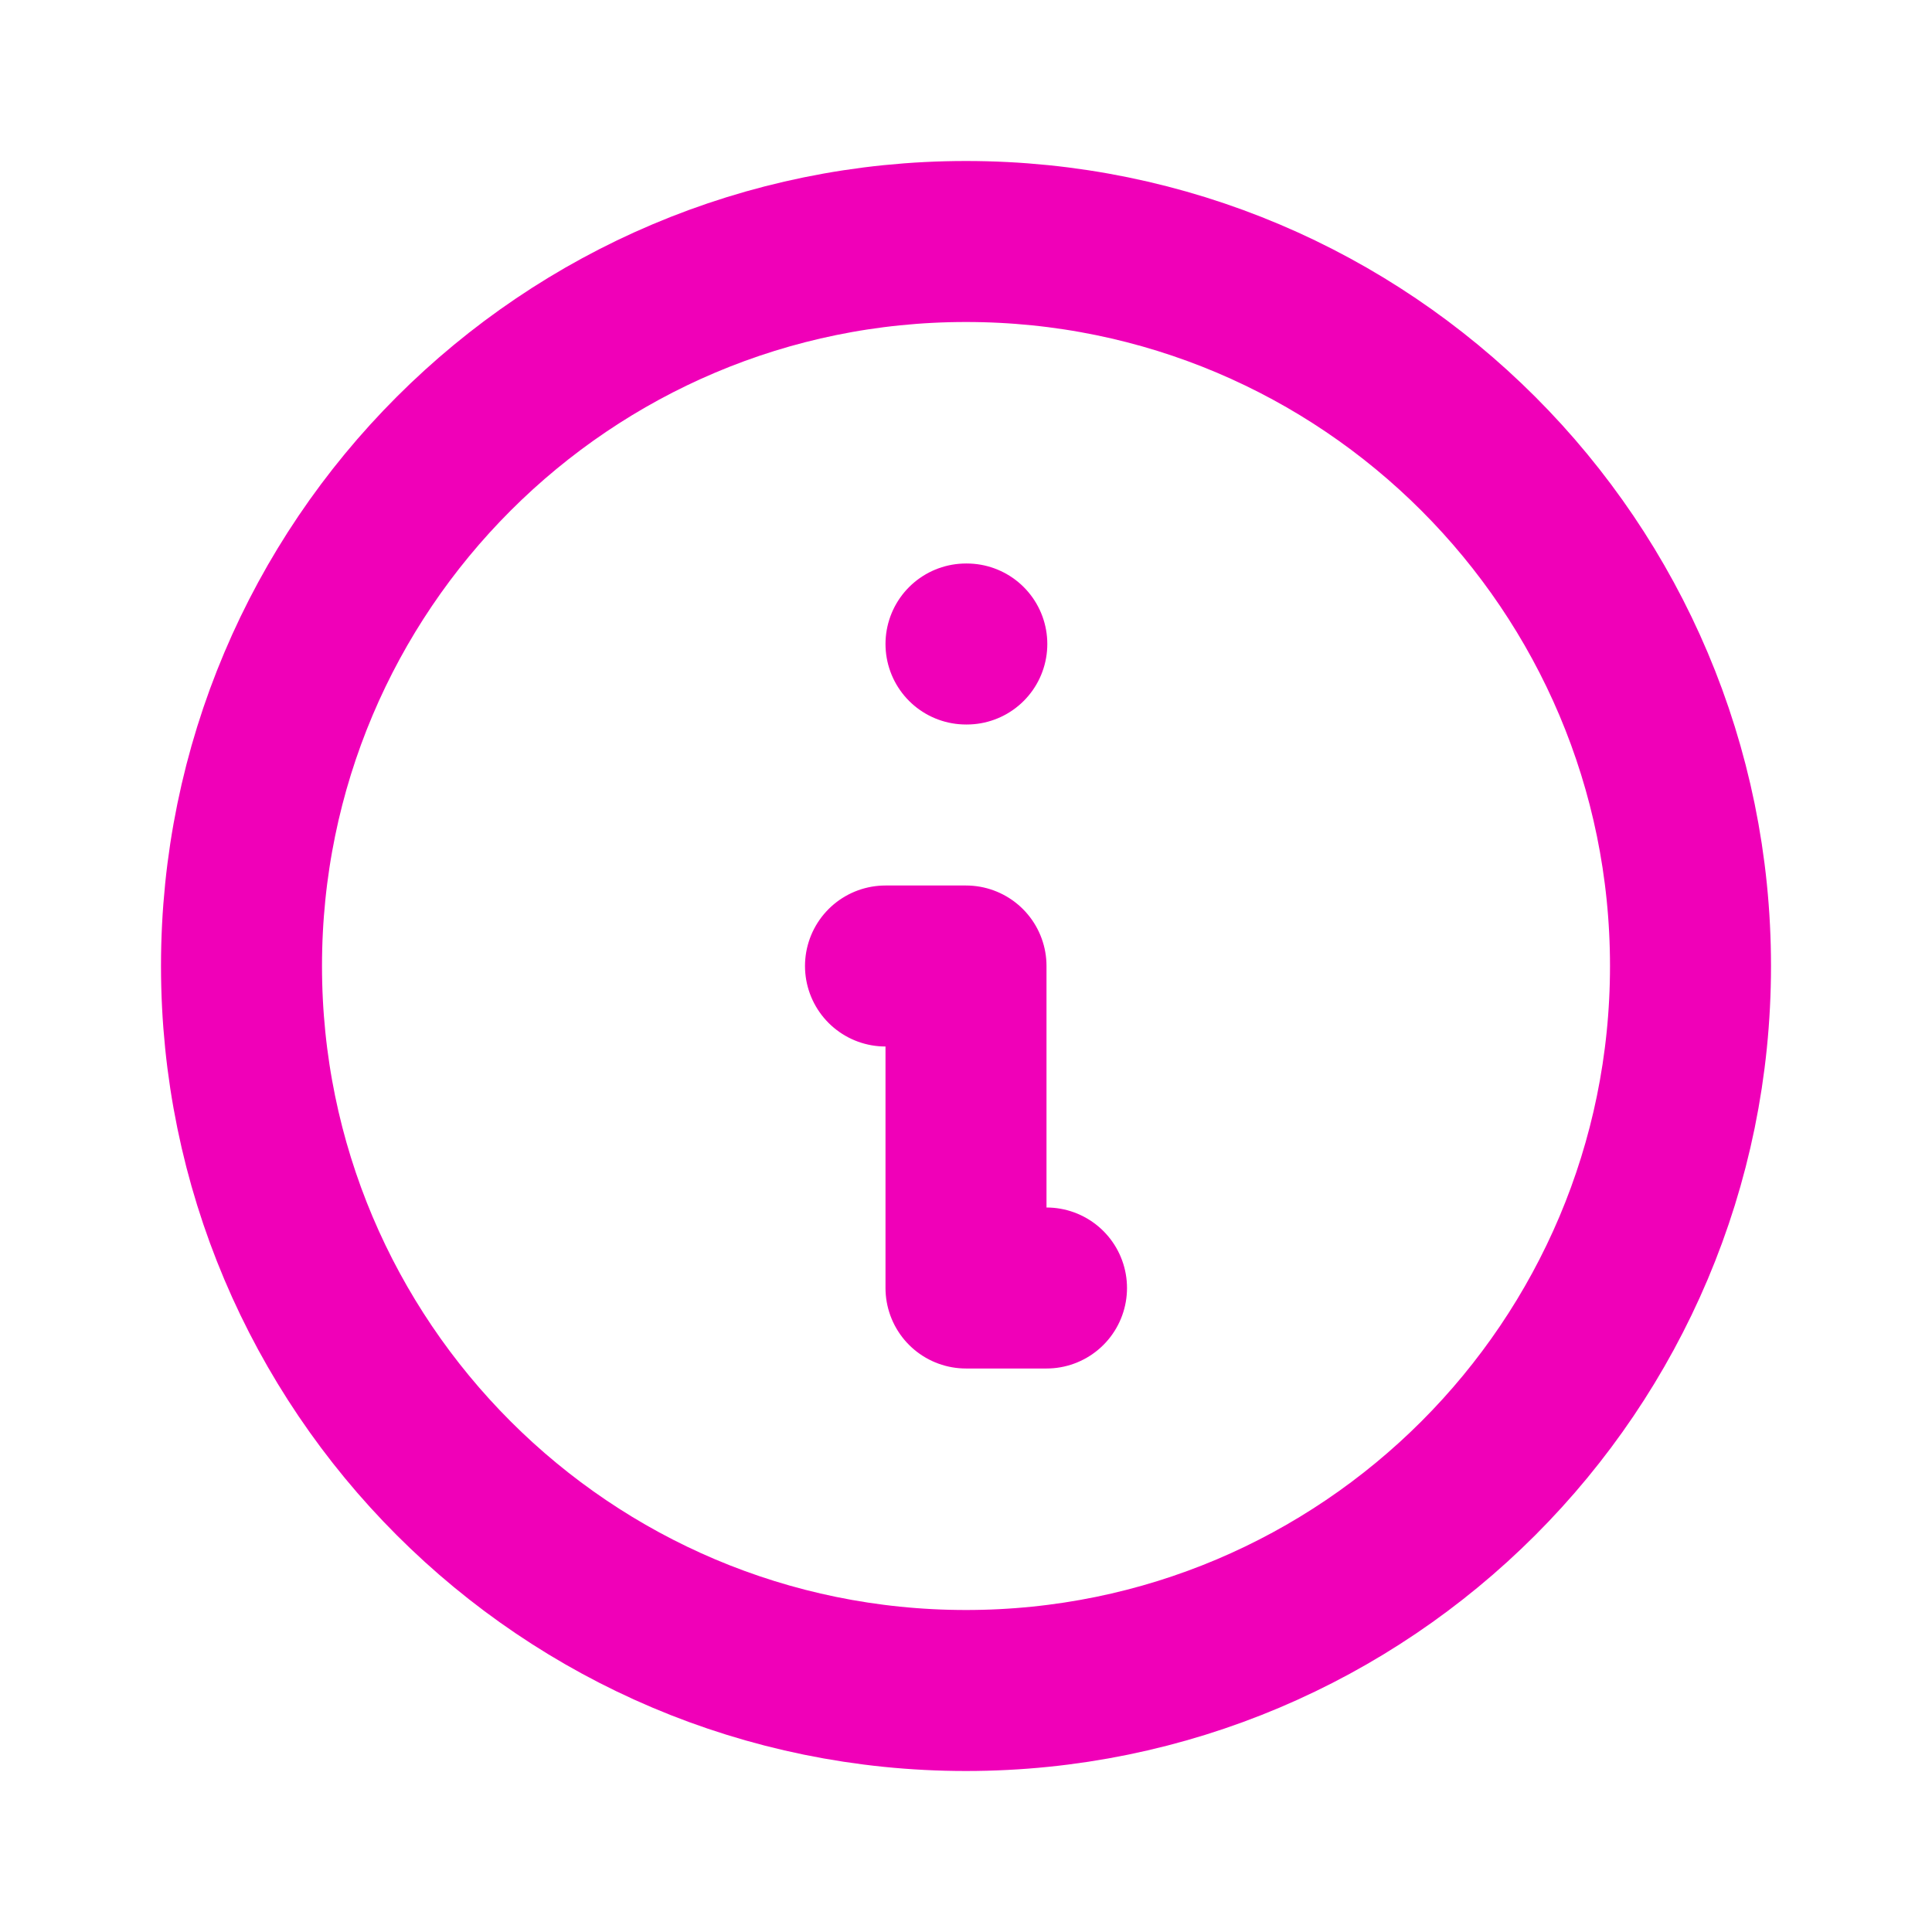
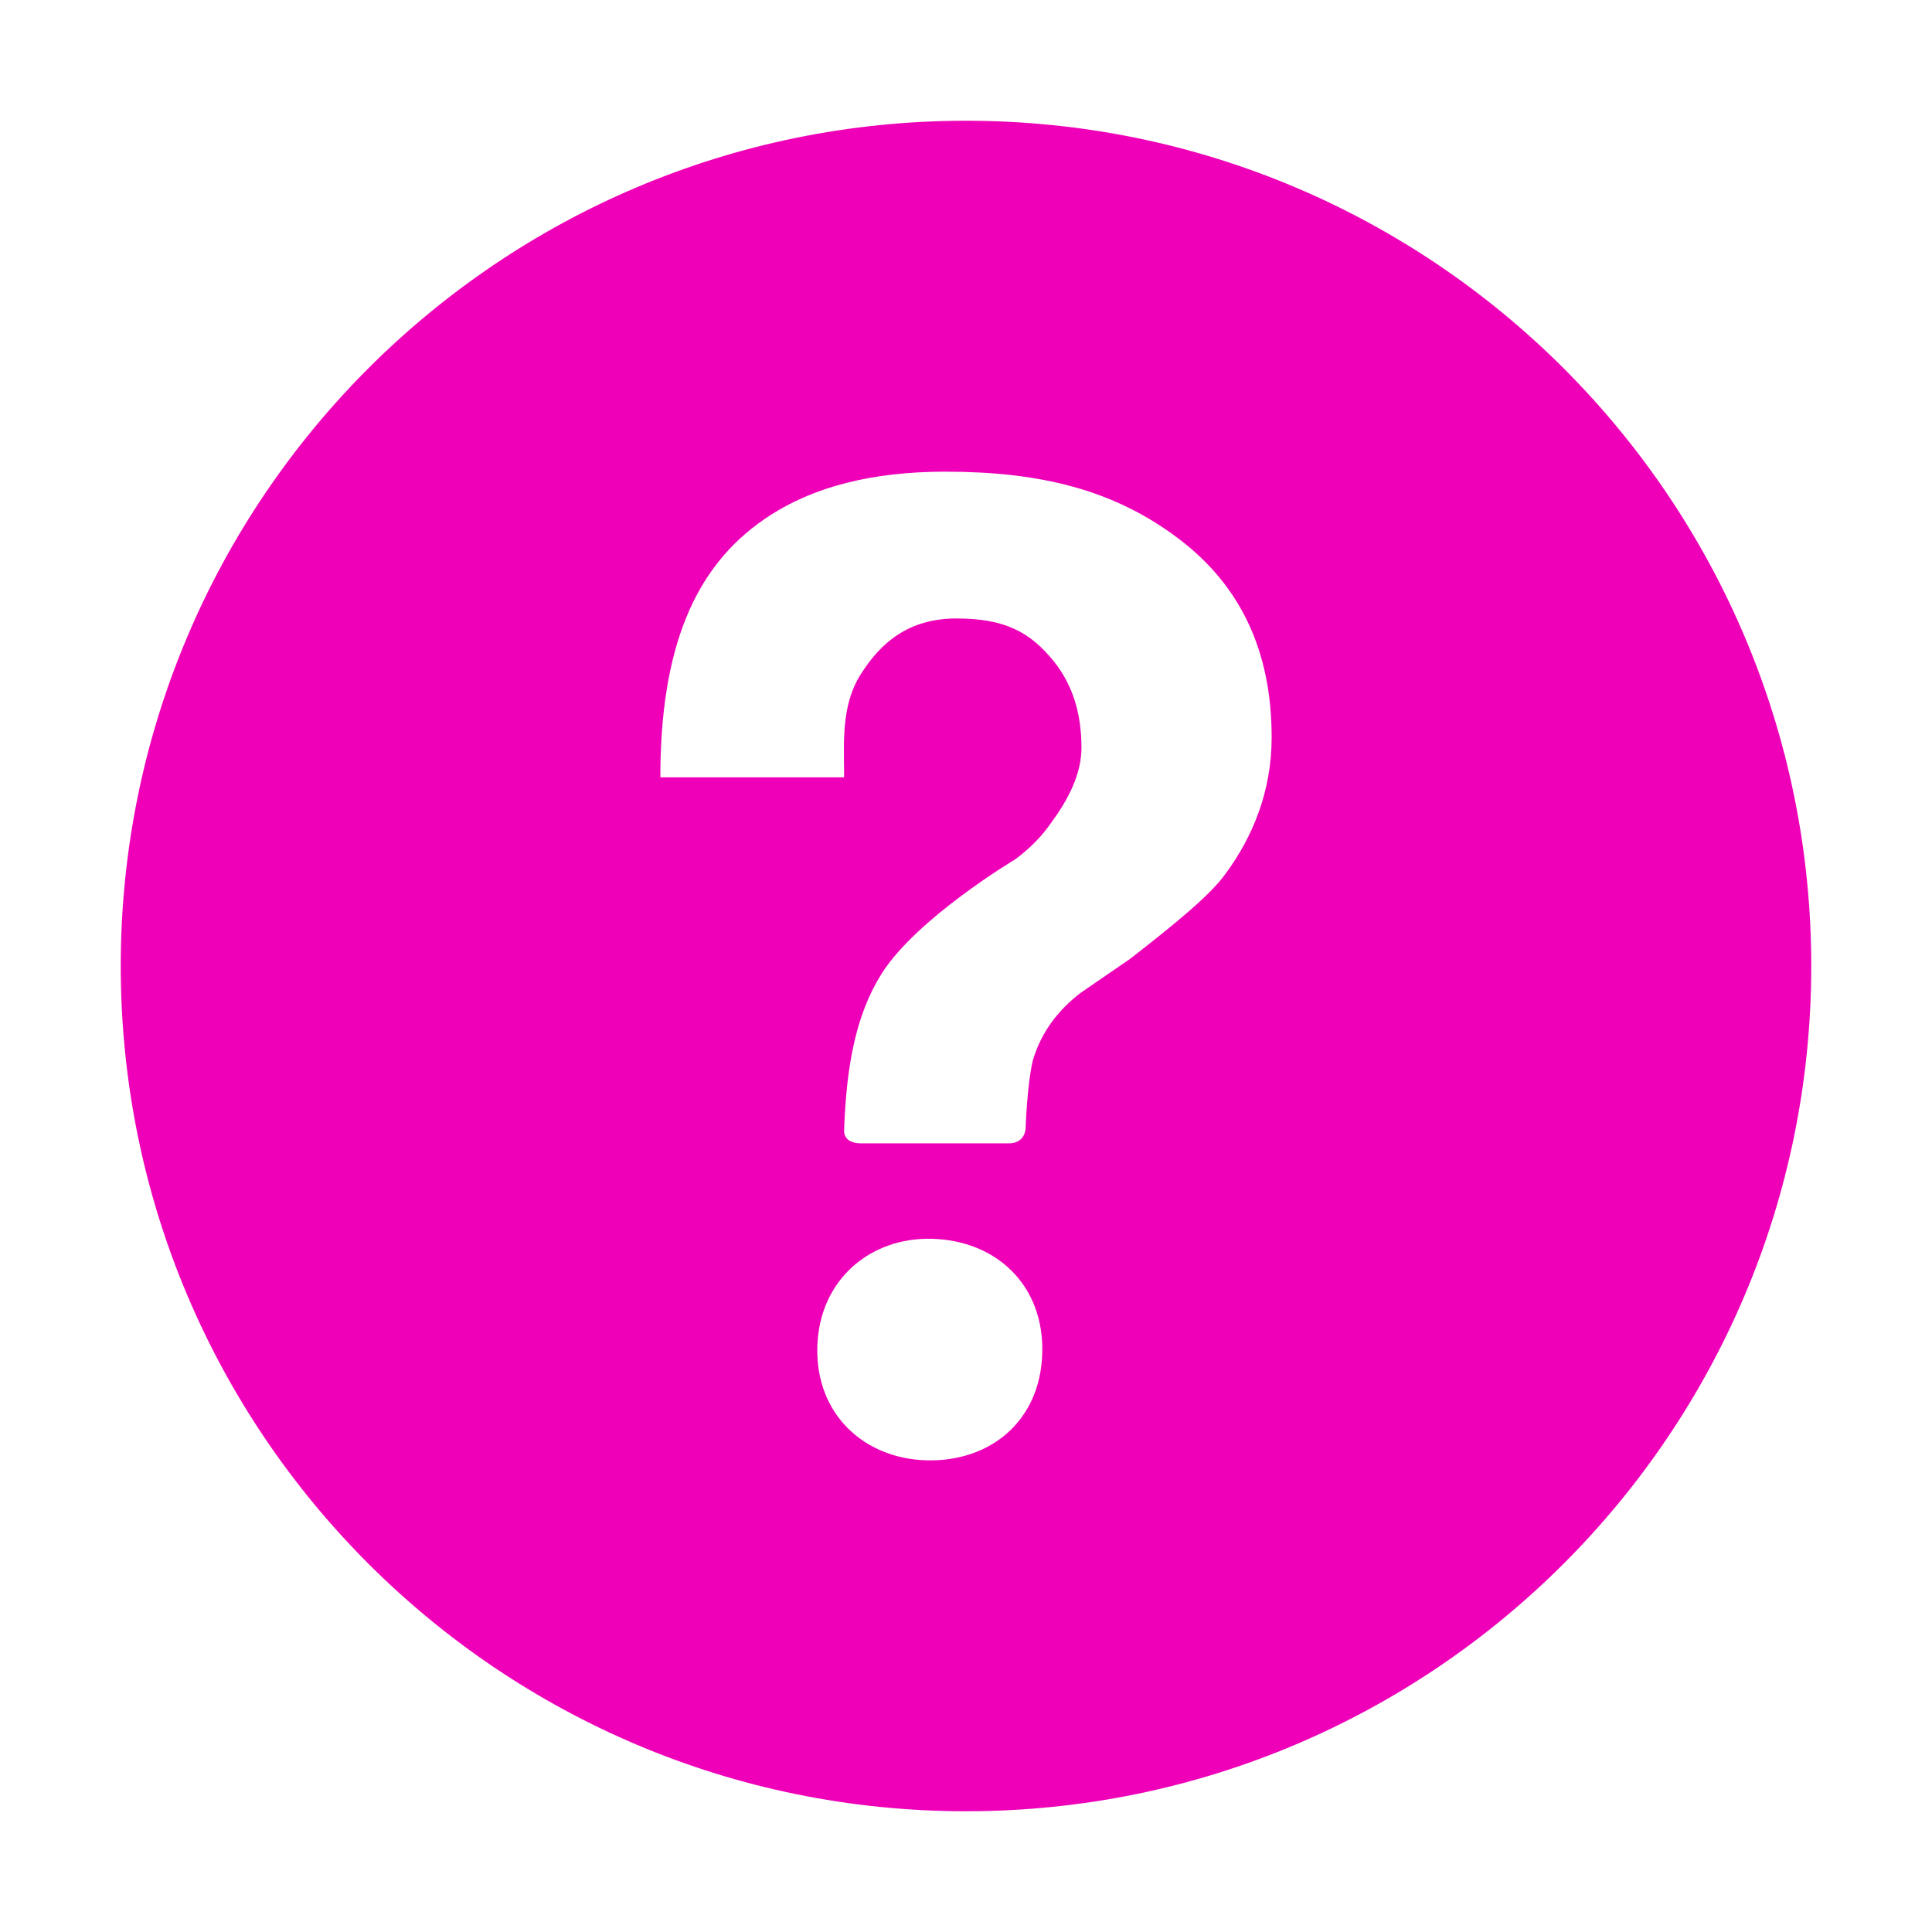
- <svg xmlns="http://www.w3.org/2000/svg" version="1.1" fill="none" viewBox="0 0 24 24" stroke="#f000b8">
-   <path stroke-linecap="round" stroke-linejoin="round" stroke-width="2" d="M13 16h-1v-4h-1m1-4h.01M21 12a9 9 0 11-18 0 9 9 0 0118 0z" />
+ <svg xmlns="http://www.w3.org/2000/svg" width="1200pt" height="1200pt" version="1.1" viewBox="0 0 1200 1200">
+   <path d="m600 75c-289.92 0-525 235.08-525 525s235.08 525 525 525 525-235.08 525-525-235.08-525-525-525zm47.344 765.7c-1.172 41.719-32.109 67.5-72.188 66.328-38.438-1.172-68.672-28.594-67.5-70.547 1.172-41.719 33.047-68.203 71.484-67.031 40.312 1.172 69.609 29.531 68.203 71.25zm114.14-298.36c-9.844 13.828-31.875 31.641-59.531 53.203l-30.703 21.094c-15 11.484-24.375 25.078-29.297 40.547-2.578 8.203-4.453 29.531-4.922 43.828-0.234 2.812-1.875 9.141-10.547 9.141h-91.641c-9.609 0-10.781-5.625-10.547-8.438 1.406-38.906 7.031-71.016 23.203-96.797 21.797-34.688 83.203-71.25 83.203-71.25 9.375-7.031 16.641-14.531 22.266-22.734 10.312-14.062 18.75-29.766 18.75-46.641 0-19.453-4.688-37.969-17.109-53.438-14.531-18.047-30.234-26.719-60.469-26.719-29.766 0-47.109 15-59.531 34.688s-10.312 42.891-10.312 63.984h-114.14c0-79.688 20.859-130.55 64.922-160.55 29.766-20.391 67.734-29.297 112.03-29.297 58.125 0 104.3 10.781 145.08 41.719 37.734 28.594 57.656 68.906 57.656 123.28 0 33.516-11.719 61.641-28.359 84.375z" fill="#ef00b8" />
</svg>
